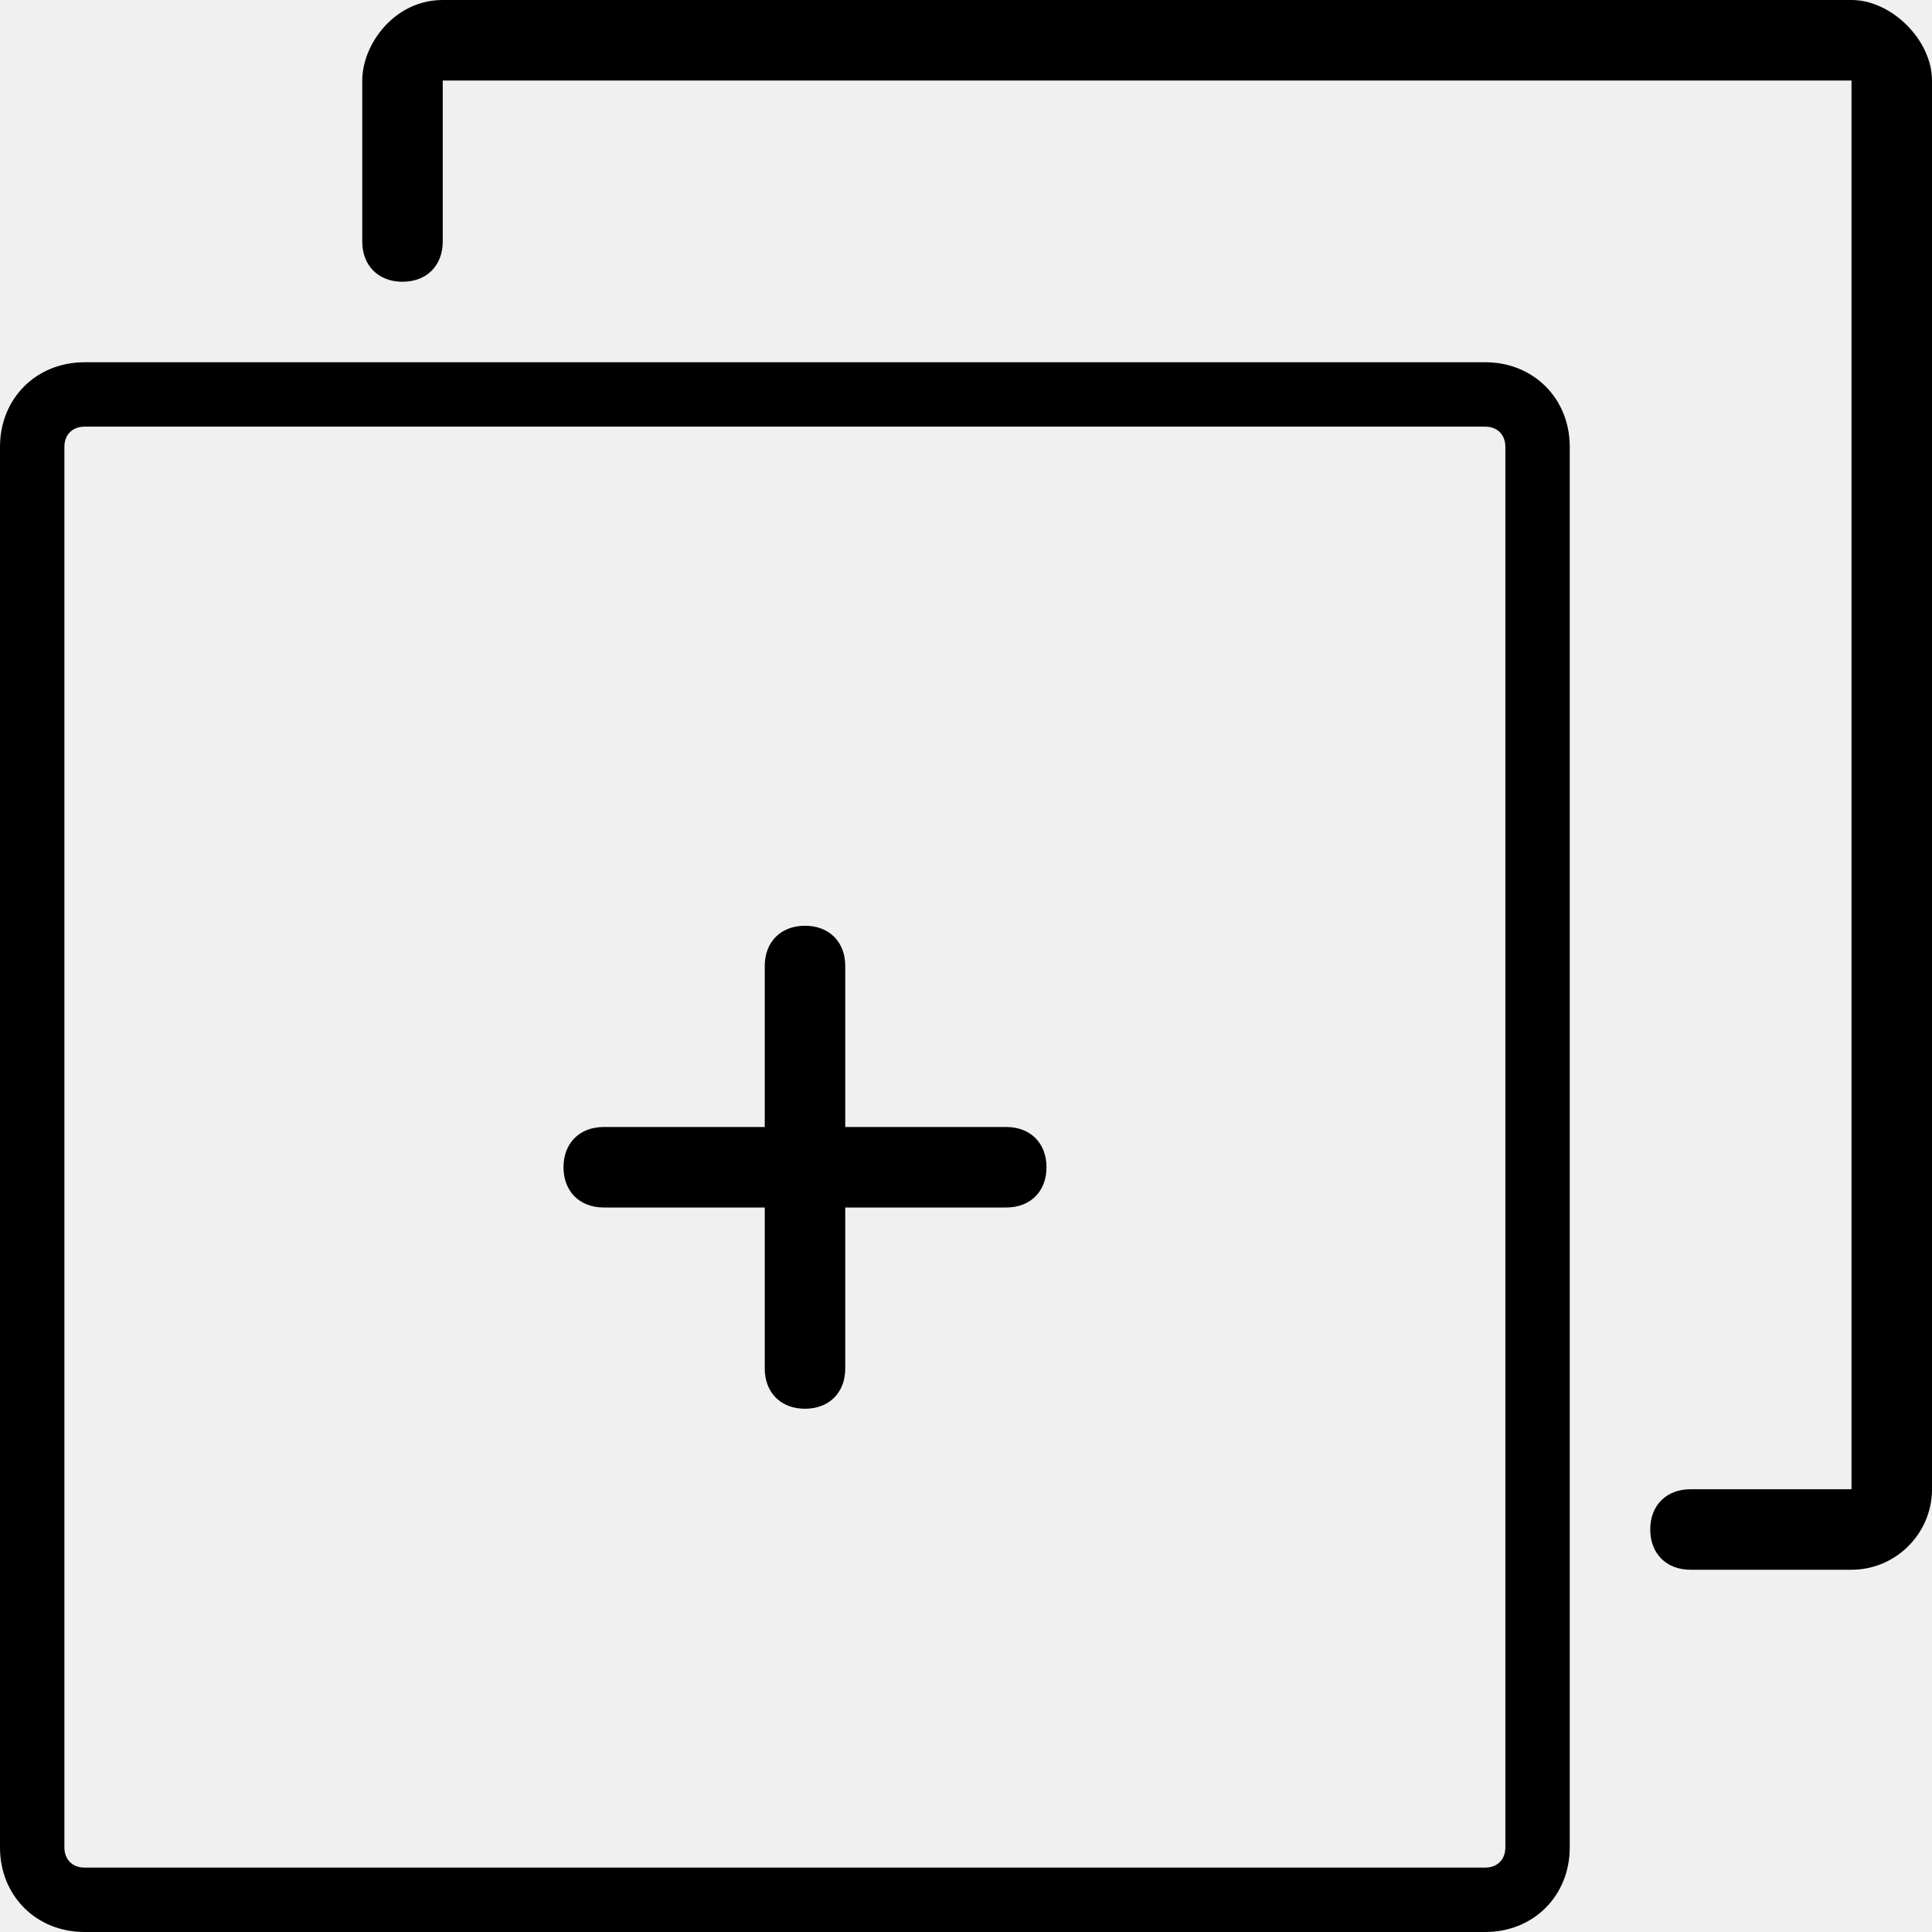
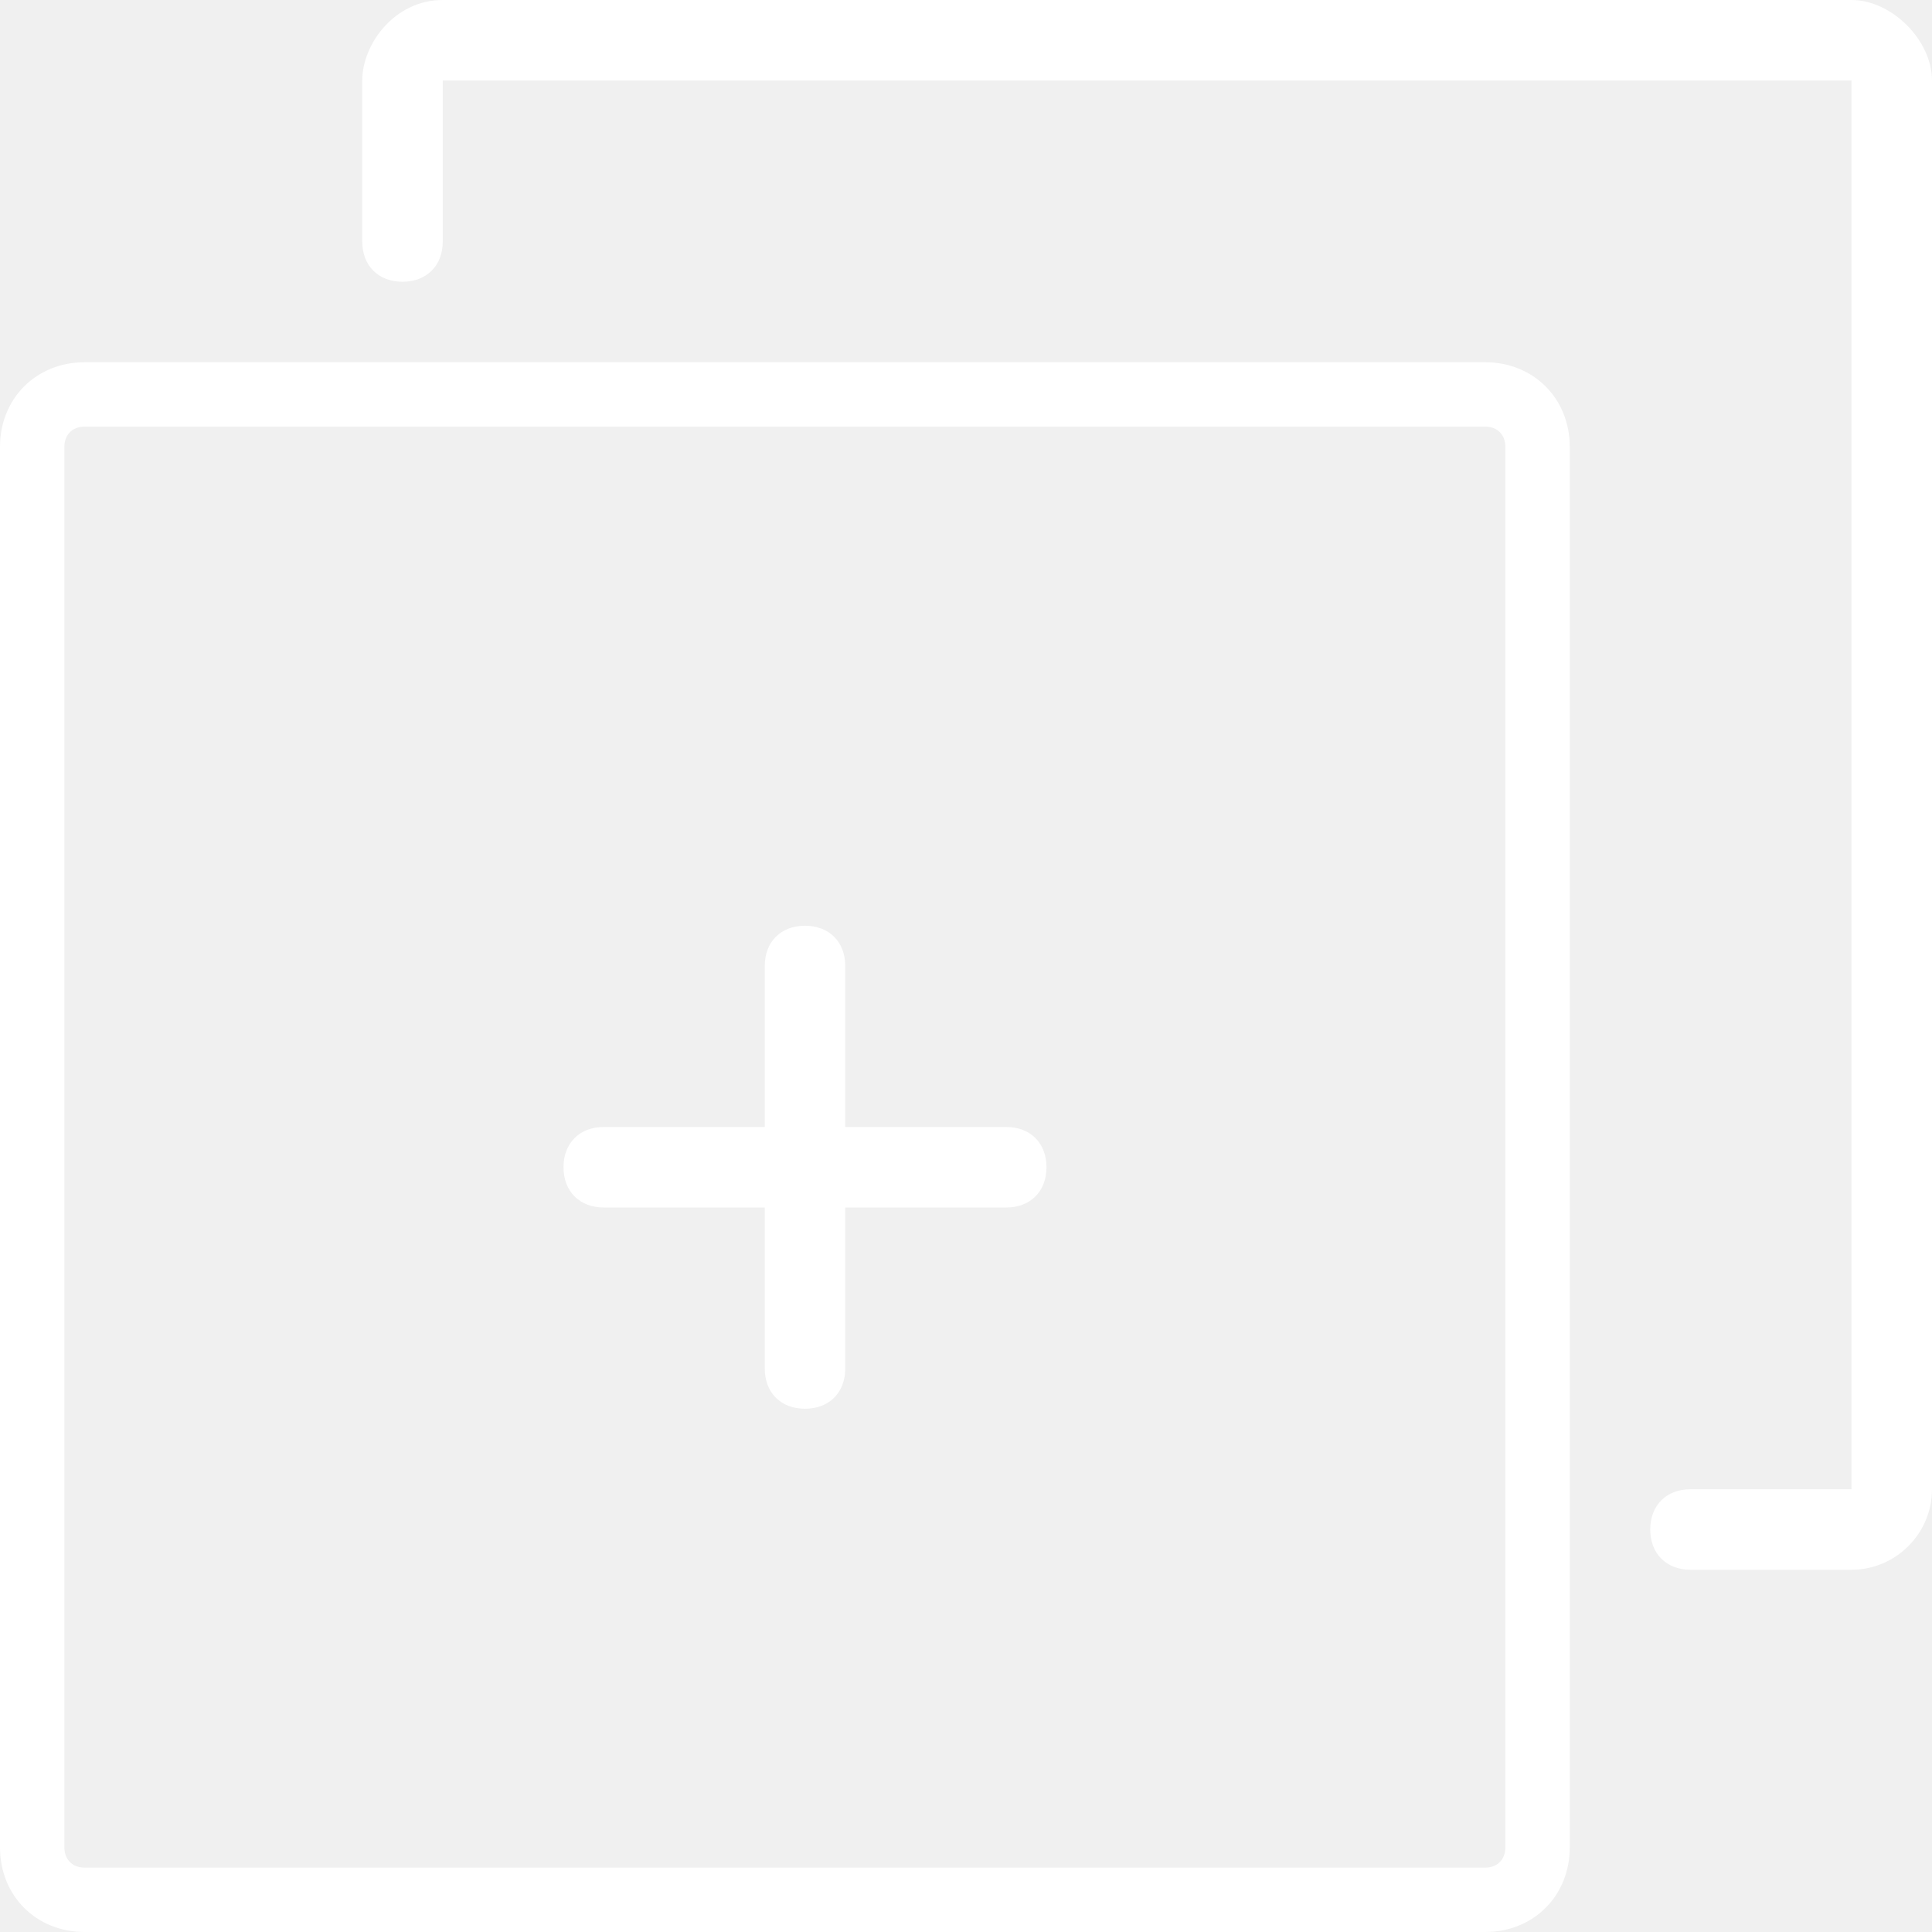
- <svg xmlns="http://www.w3.org/2000/svg" version="1.2" viewBox="0 0 48 48" width="20" height="20">
-   <path fill-rule="evenodd" class="s0" d="m25 30h-4v4c0 0.6-0.4 1-1 1-0.6 0-1-0.4-1-1v-4h-4c-0.6 0-1-0.4-1-1 0-0.6 0.4-1 1-1h4v-4c0-0.6 0.4-1 1-1 0.6 0 1 0.4 1 1v4h4c0.6 0 1 0.4 1 1 0 0.6-0.4 1-1 1z" />
-   <path id="Layer copy 2" fill-rule="evenodd" class="s0" d="m36.9 48h-34.8c-1.2 0-2.1-0.9-2.1-2.1v-34.8c0-1.2 0.9-2.1 2.1-2.1h34.8c1.2 0 2.1 0.9 2.1 2.1v34.8c0 1.2-0.9 2.1-2.1 2.1zm0.5-36.9c0-0.3-0.2-0.5-0.5-0.5h-34.8c-0.3 0-0.5 0.2-0.5 0.5v34.8c0 0.3 0.2 0.5 0.5 0.5h34.8c0.3 0 0.5-0.2 0.5-0.5z" />
-   <path fill-rule="evenodd" class="s0" d="m11 2v4c0 0.6-0.4 1-1 1-0.6 0-1-0.4-1-1v-4c0-0.9 0.8-2 2-2h35c1 0 2 1 2 2v1.4c0 0 0 1.4 0 3.6q0 0.1 0 1.7c0 0.2 0 1.1 0 1.4q0 0 0 0.1v26.8c0 1.1-0.9 2-2 2h-4c-0.6 0-1-0.4-1-1 0-0.6 0.4-1 1-1h4v-35m0 19.9v-8.2" />
+ <svg xmlns="http://www.w3.org/2000/svg" version="1.2" viewBox="0 0 48 48" width="20" height="20" fill="white">
+   <path d="m25 30h-4v4c0 0.6-0.4 1-1 1-0.6 0-1-0.4-1-1v-4h-4c-0.6 0-1-0.4-1-1 0-0.6 0.4-1 1-1h4v-4c0-0.6 0.4-1 1-1 0.6 0 1 0.4 1 1v4h4c0.6 0 1 0.4 1 1 0 0.6-0.4 1-1 1z" />
+   <path d="m36.9 48h-34.8c-1.2 0-2.1-0.9-2.1-2.1v-34.8c0-1.2 0.9-2.1 2.1-2.1h34.8c1.2 0 2.1 0.9 2.1 2.1v34.8c0 1.2-0.9 2.1-2.1 2.1zm0.5-36.9c0-0.3-0.2-0.5-0.5-0.5h-34.8c-0.3 0-0.5 0.2-0.5 0.5v34.8c0 0.3 0.2 0.5 0.5 0.5h34.8c0.3 0 0.5-0.2 0.5-0.5z" />
+   <path d="m11 2v4c0 0.6-0.4 1-1 1-0.6 0-1-0.4-1-1v-4c0-0.9 0.8-2 2-2h35c1 0 2 1 2 2v1.4c0 0 0 1.4 0 3.6q0 0.1 0 1.7c0 0.2 0 1.1 0 1.4q0 0 0 0.1v26.8c0 1.1-0.9 2-2 2h-4c-0.6 0-1-0.4-1-1 0-0.6 0.4-1 1-1h4v-35m0 19.9v-8.2" />
</svg>
